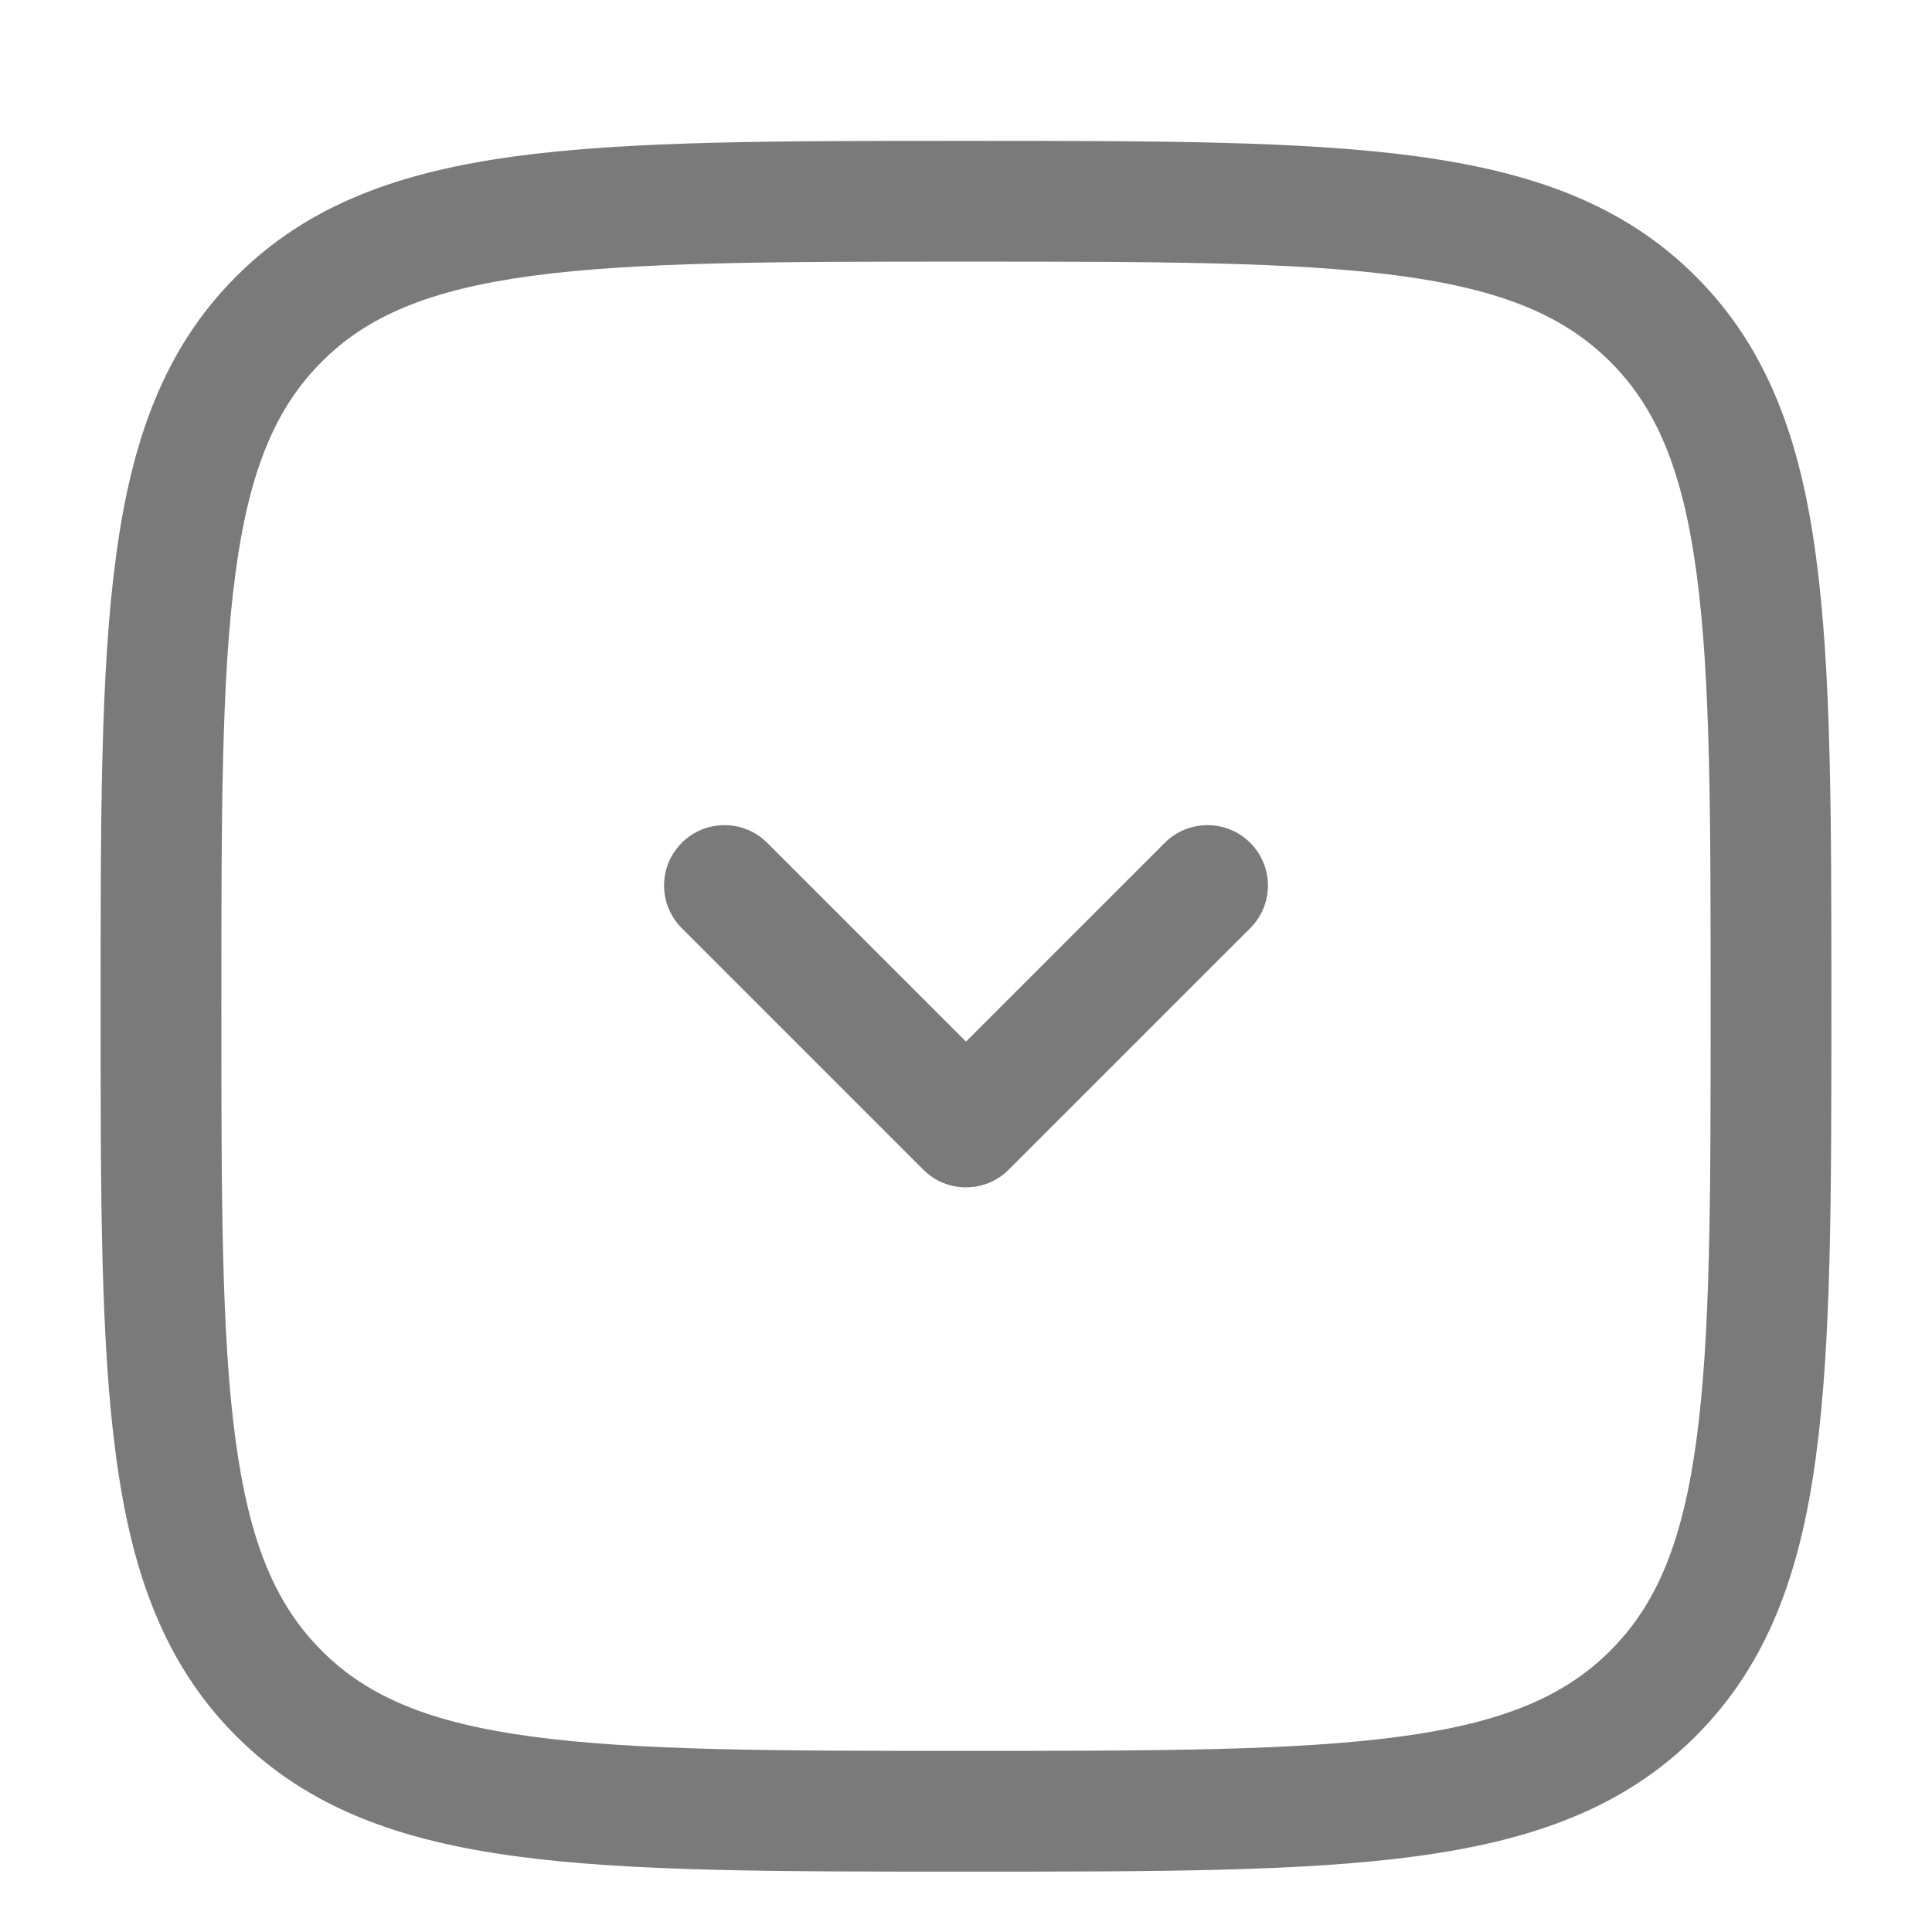
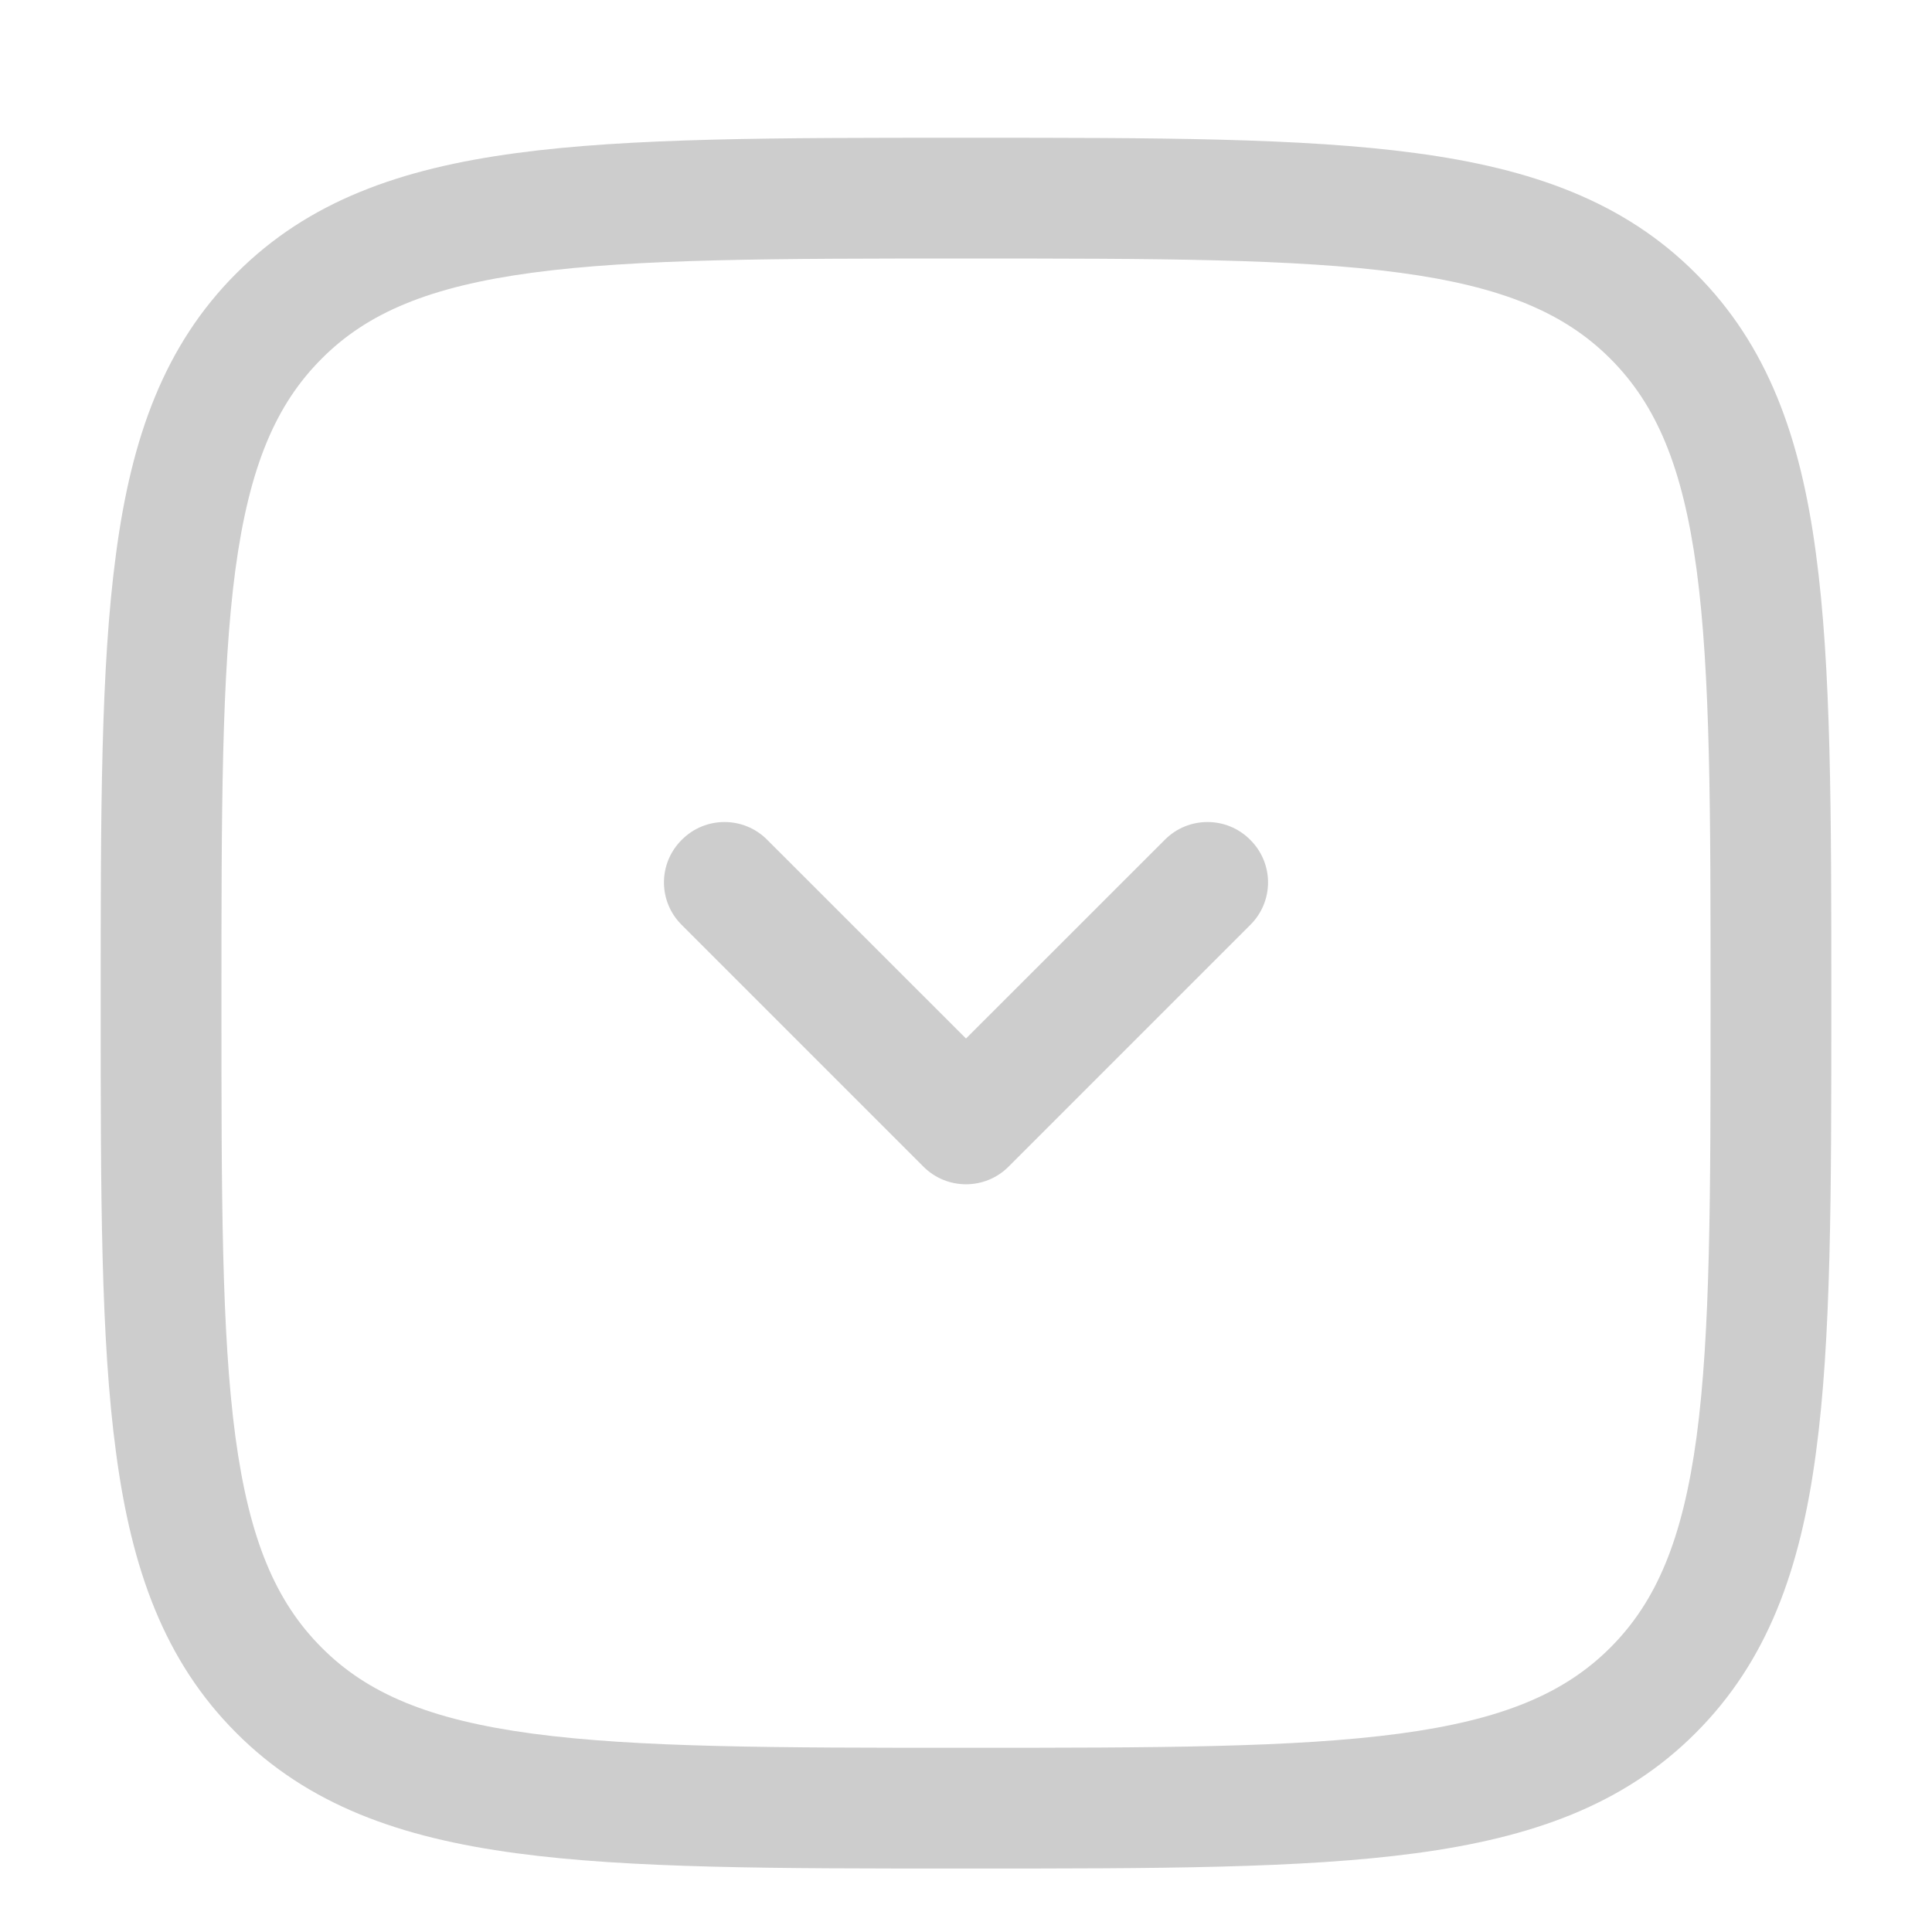
- <svg xmlns="http://www.w3.org/2000/svg" width="24" height="24" id="screenshot-92aa2cf4-f637-8089-8008-1ea6b5a7840d" viewBox="0 0 24 24" fill="none" version="1.1">
-   <g id="shape-92aa2cf4-f637-8089-8008-1ea6b5a7840d">
+ <svg xmlns="http://www.w3.org/2000/svg" width="26" height="26" id="screenshot-51929b30-dfc0-807b-8008-1fea3c9ba239" viewBox="0 0 26 26" fill="none" version="1.1">
+   <g id="shape-51929b30-dfc0-807b-8008-1fea3c9ba239">
    <defs>
-       <clipPath id="frame-clip-92aa2cf4-f637-8089-8008-1ea6b5a7840d-render-1" class="frame-clip frame-clip-def">
-         <rect rx="0" ry="0" x="0" y="0" width="24" height="24" transform="matrix(1, 0, 0, 1, 0, 0)" />
+       <clipPath id="frame-clip-51929b30-dfc0-807b-8008-1fea3c9ba239-render-1" class="frame-clip frame-clip-def">
+         <rect rx="0" ry="0" x="0" y="0" width="26" height="26" transform="matrix(1, 0, 0, 1, 0, 0)" />
      </clipPath>
    </defs>
    <g class="frame-container-wrapper">
      <g class="frame-container-blur">
        <g class="frame-container-shadows">
-           <g clip-path="url(#frame-clip-92aa2cf4-f637-8089-8008-1ea6b5a7840d-render-1)" fill="none">
-             <g class="fills" id="fills-92aa2cf4-f637-8089-8008-1ea6b5a7840d">
-               <rect rx="0" ry="0" x="0" y="0" width="24" height="24" transform="matrix(1, 0, 0, 1, 0, 0)" class="frame-background" />
+           <g clip-path="url(#frame-clip-51929b30-dfc0-807b-8008-1fea3c9ba239-render-1)" fill="none">
+             <g class="fills" id="fills-51929b30-dfc0-807b-8008-1fea3c9ba239">
+               <rect rx="0" ry="0" x="0" y="0" width="26" height="26" transform="matrix(1, 0, 0, 1, 0, 0)" class="frame-background" />
            </g>
            <g class="frame-children">
-               <g id="shape-92aa2cf4-f637-8089-8008-1ea6b5a6fe33" width="24" height="24" rx="0" ry="0" style="fill: rgb(0, 0, 0);">
-                 <g id="shape-92aa2cf4-f637-8089-8008-1ea6b5a7275e" style="display: none;">
-                   <g class="fills" id="fills-92aa2cf4-f637-8089-8008-1ea6b5a7275e">
-                     <rect width="24" height="24" x="0" transform="matrix(1, 0, 0, 1, 0, 0)" style="fill: none;" ry="0" fill="none" rx="0" y="0.5" />
+               <g id="shape-51929b30-dfc0-807b-8008-1fea3c9c355c" width="24" height="24" rx="0" ry="0" style="fill: rgb(0, 0, 0);">
+                 <g id="shape-51929b30-dfc0-807b-8008-1fea3c9c355d" style="display: none;">
+                   <g class="fills" id="fills-51929b30-dfc0-807b-8008-1fea3c9c355d">
+                     <rect width="26" height="26" x="0" transform="matrix(1, 0, 0, 1, 0, 0)" style="fill: none;" ry="0" fill="none" rx="0" y="0.5" />
                  </g>
                </g>
-                 <g id="shape-92aa2cf4-f637-8089-8008-1ea6b5a77180">
-                   <g class="fills" id="fills-92aa2cf4-f637-8089-8008-1ea6b5a77180">
-                     <path d="M11.941,1.75L12.059,1.75C14.367,1.75,16.176,1.75,17.586,1.94C19.031,2.134,20.172,2.539,21.066,3.434C21.961,4.329,22.367,5.469,22.559,6.914C22.75,8.325,22.75,10.134,22.75,12.443L22.75,12.557C22.75,14.866,22.75,16.675,22.559,18.086C22.367,19.531,21.961,20.671,21.066,21.566C20.172,22.461,19.031,22.866,17.586,23.06C16.176,23.25,14.367,23.25,12.059,23.25L11.941,23.25C9.633,23.25,7.824,23.25,6.414,23.06C4.969,22.866,3.828,22.461,2.934,21.566C2.039,20.671,1.633,19.531,1.441,18.086C1.25,16.675,1.25,14.866,1.25,12.557L1.25,12.443C1.25,10.134,1.25,8.325,1.441,6.914C1.633,5.469,2.039,4.329,2.934,3.434C3.828,2.539,4.969,2.134,6.414,1.94C7.824,1.75,9.633,1.75,11.941,1.75ZM6.613,3.426C5.336,3.598,4.562,3.925,3.996,4.495C3.426,5.064,3.098,5.835,2.926,7.114C2.75,8.414,2.75,10.122,2.75,12.5C2.75,14.878,2.75,16.586,2.926,17.886C3.098,19.165,3.426,19.936,3.996,20.505C4.562,21.075,5.336,21.402,6.613,21.573C7.914,21.748,9.621,21.75,12,21.75C14.379,21.75,16.086,21.748,17.387,21.573C18.664,21.402,19.434,21.075,20.004,20.505C20.574,19.936,20.902,19.165,21.074,17.886C21.25,16.586,21.25,14.878,21.25,12.5C21.25,10.122,21.25,8.414,21.074,7.114C20.902,5.835,20.574,5.064,20.004,4.495C19.434,3.925,18.664,3.598,17.387,3.426C16.086,3.252,14.379,3.25,12,3.25C9.621,3.25,7.914,3.252,6.613,3.426ZM8.469,10.47C8.762,10.177,9.238,10.177,9.531,10.47L12,12.939L14.469,10.47C14.762,10.177,15.238,10.177,15.531,10.47C15.824,10.763,15.824,11.237,15.531,11.53L12.531,14.53C12.238,14.823,11.762,14.823,11.469,14.53L8.469,11.53C8.176,11.237,8.176,10.763,8.469,10.47Z" fill-rule="evenodd" clip-rule="evenodd" style="fill: rgb(122, 122, 122); fill-opacity: 1;" />
+                 <g id="shape-51929b30-dfc0-807b-8008-1fea3c9c4274">
+                   <g class="fills" id="fills-51929b30-dfc0-807b-8008-1fea3c9c4274">
+                     <path d="M12.938,1.854L13.062,1.854C15.562,1.854,17.523,1.854,19.051,2.06C20.617,2.27,21.852,2.709,22.82,3.679C23.789,4.648,24.23,5.883,24.438,7.448C24.645,8.977,24.645,10.937,24.645,13.438L24.645,13.562C24.645,16.063,24.645,18.023,24.438,19.552C24.23,21.117,23.789,22.352,22.82,23.321C21.852,24.291,20.617,24.73,19.051,24.94C17.523,25.146,15.562,25.146,13.062,25.146L12.938,25.146C10.438,25.146,8.477,25.146,6.949,24.94C5.383,24.73,4.148,24.291,3.18,23.321C2.211,22.352,1.77,21.117,1.562,19.552C1.355,18.023,1.355,16.063,1.355,13.562L1.355,13.438C1.355,10.937,1.355,8.977,1.562,7.448C1.77,5.883,2.211,4.648,3.18,3.679C4.148,2.709,5.383,2.27,6.949,2.06C8.477,1.854,10.438,1.854,12.938,1.854ZM7.164,3.67C5.781,3.856,4.941,4.21,4.328,4.828C3.711,5.445,3.355,6.28,3.168,7.665C2.98,9.073,2.98,10.924,2.98,13.5C2.98,16.076,2.98,17.927,3.168,19.335C3.355,20.72,3.711,21.555,4.328,22.172C4.941,22.79,5.781,23.144,7.164,23.33C8.574,23.519,10.422,23.521,13,23.521C15.578,23.521,17.426,23.519,18.836,23.33C20.219,23.144,21.055,22.79,21.672,22.172C22.289,21.555,22.645,20.72,22.832,19.335C23.02,17.927,23.02,16.076,23.02,13.5C23.02,10.924,23.02,9.073,22.832,7.665C22.645,6.28,22.289,5.445,21.672,4.828C21.055,4.21,20.219,3.856,18.836,3.67C17.426,3.481,15.578,3.479,13,3.479C10.422,3.479,8.574,3.481,7.164,3.67ZM9.176,11.301C9.492,10.983,10.008,10.983,10.324,11.301L13,13.976L15.676,11.301C15.992,10.983,16.508,10.983,16.824,11.301C17.145,11.618,17.145,12.132,16.824,12.449L13.574,15.699C13.258,16.017,12.742,16.017,12.426,15.699L9.176,12.449C8.855,12.132,8.855,11.618,9.176,11.301Z" fill-rule="evenodd" clip-rule="evenodd" style="fill: rgb(205, 205, 205); fill-opacity: 1;" />
                  </g>
                </g>
              </g>
            </g>
          </g>
        </g>
      </g>
    </g>
  </g>
</svg>
